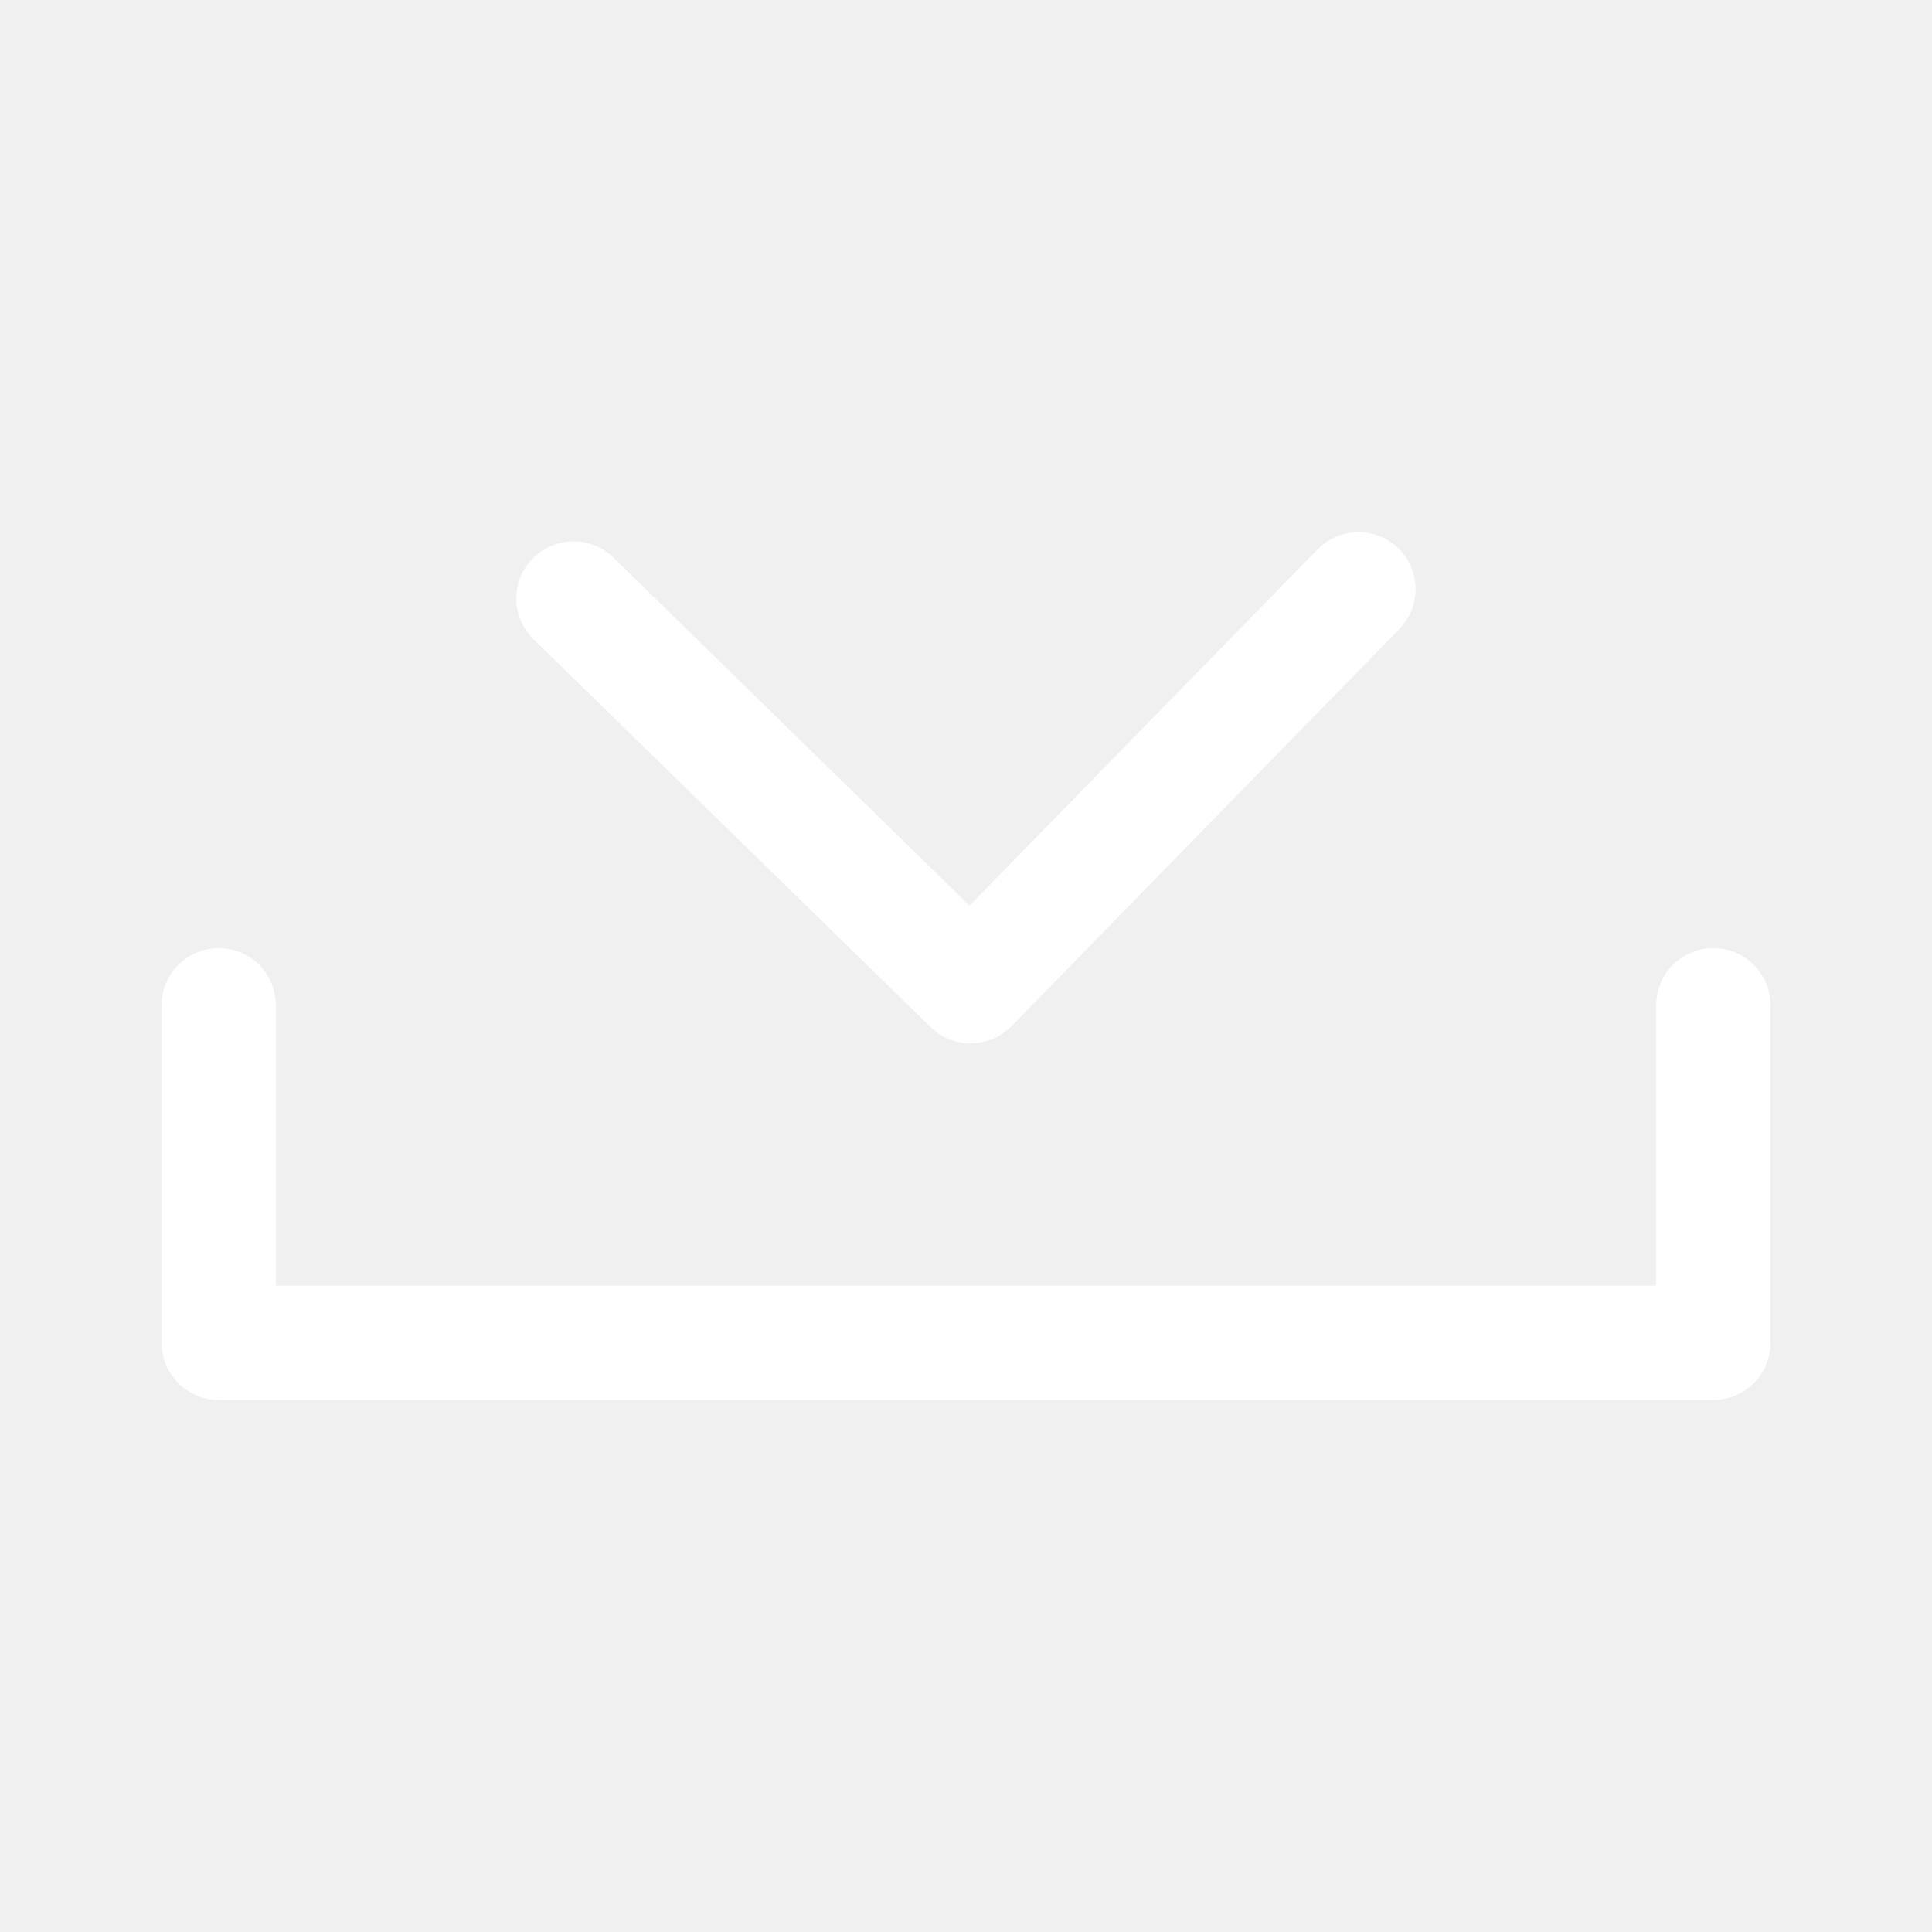
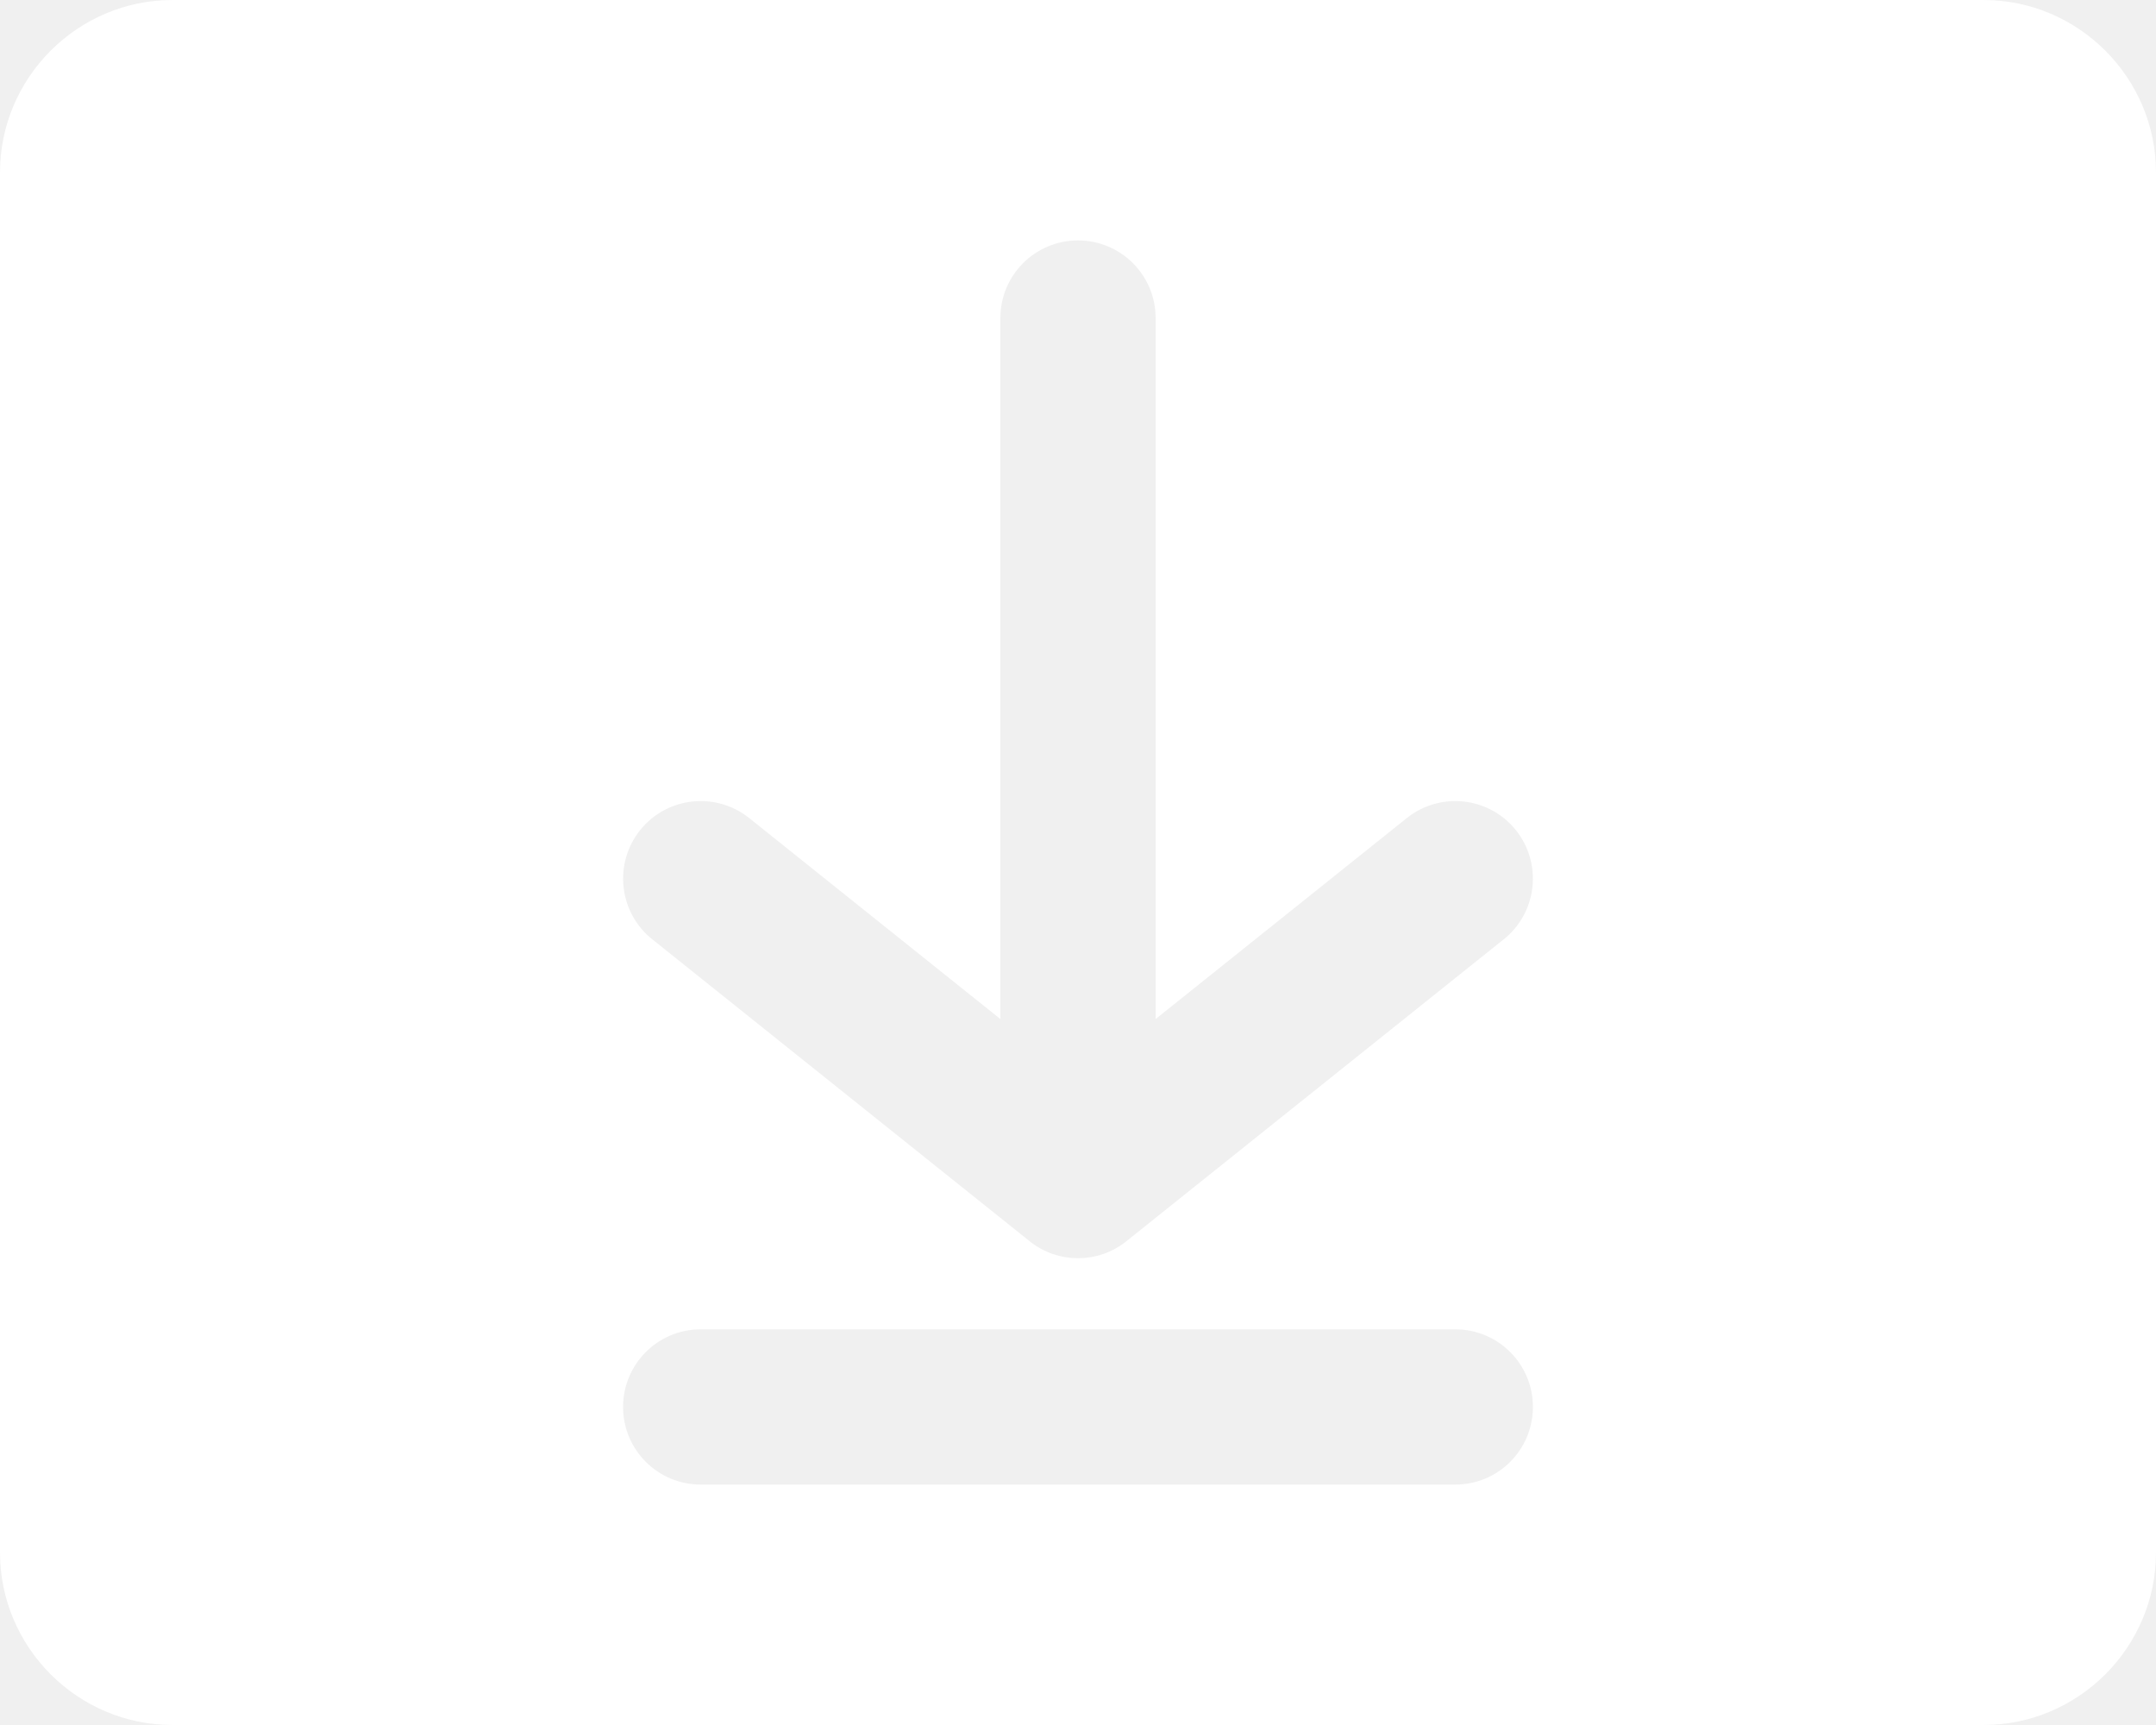
- <svg class="svg-icon" viewBox="0 0 20 20">
-   <path style="fill:#FFFFFF" d="M9.634,10.633c0.116,0.113,0.265,0.168,0.414,0.168c0.153,0,0.308-0.06,0.422-0.177l4.015-4.111c0.229-0.235,0.225-0.608-0.009-0.836c-0.232-0.229-0.606-0.222-0.836,0.009l-3.604,3.689L6.35,5.772C6.115,5.543,5.744,5.55,5.514,5.781C5.285,6.015,5.29,6.39,5.522,6.617L9.634,10.633z" />
-   <path style="fill:#FFFFFF" d="M17.737,9.815c-0.327,0-0.592,0.265-0.592,0.591v2.903H2.855v-2.903c0-0.327-0.264-0.591-0.591-0.591c-0.327,0-0.591,0.265-0.591,0.591V13.9c0,0.328,0.264,0.592,0.591,0.592h15.473c0.327,0,0.591-0.264,0.591-0.592v-3.494C18.328,10.08,18.064,9.815,17.737,9.815z" />
+ <svg xmlns="http://www.w3.org/2000/svg" version="1.1" id="Layer_1" x="0px" y="0px" viewBox="0 0 100 80" style="enable-background:new 0 0 100 80;" xml:space="preserve">
+   <style type="text/css">
+ 	.st0{fill:#FFFFFF;}
+ </style>
+   <path class="st0" d="M92,0H8C3.6,0,0,3.6,0,8v64c0,4.4,3.6,8,8,8h84c4.4,0,8-3.6,8-8V8C100,3.6,96.4,0,92,0z M29.69,38.5  c1.24-1.55,3.51-1.8,5.06-0.56l11.65,9.32V14.75c0-1.99,1.61-3.6,3.6-3.6s3.6,1.61,3.6,3.6v32.51l11.65-9.32  c1.55-1.24,3.82-0.99,5.06,0.56s0.99,3.82-0.56,5.06l-17.5,14c-0.66,0.53-1.45,0.79-2.25,0.79s-1.59-0.26-2.25-0.79l-17.5-14  C28.7,42.32,28.45,40.05,29.69,38.5z M67.5,68.85h-35c-1.99,0-3.6-1.61-3.6-3.6s1.61-3.6,3.6-3.6h35c1.99,0,3.6,1.61,3.6,3.6  S69.49,68.85,67.5,68.85z" />
</svg>
